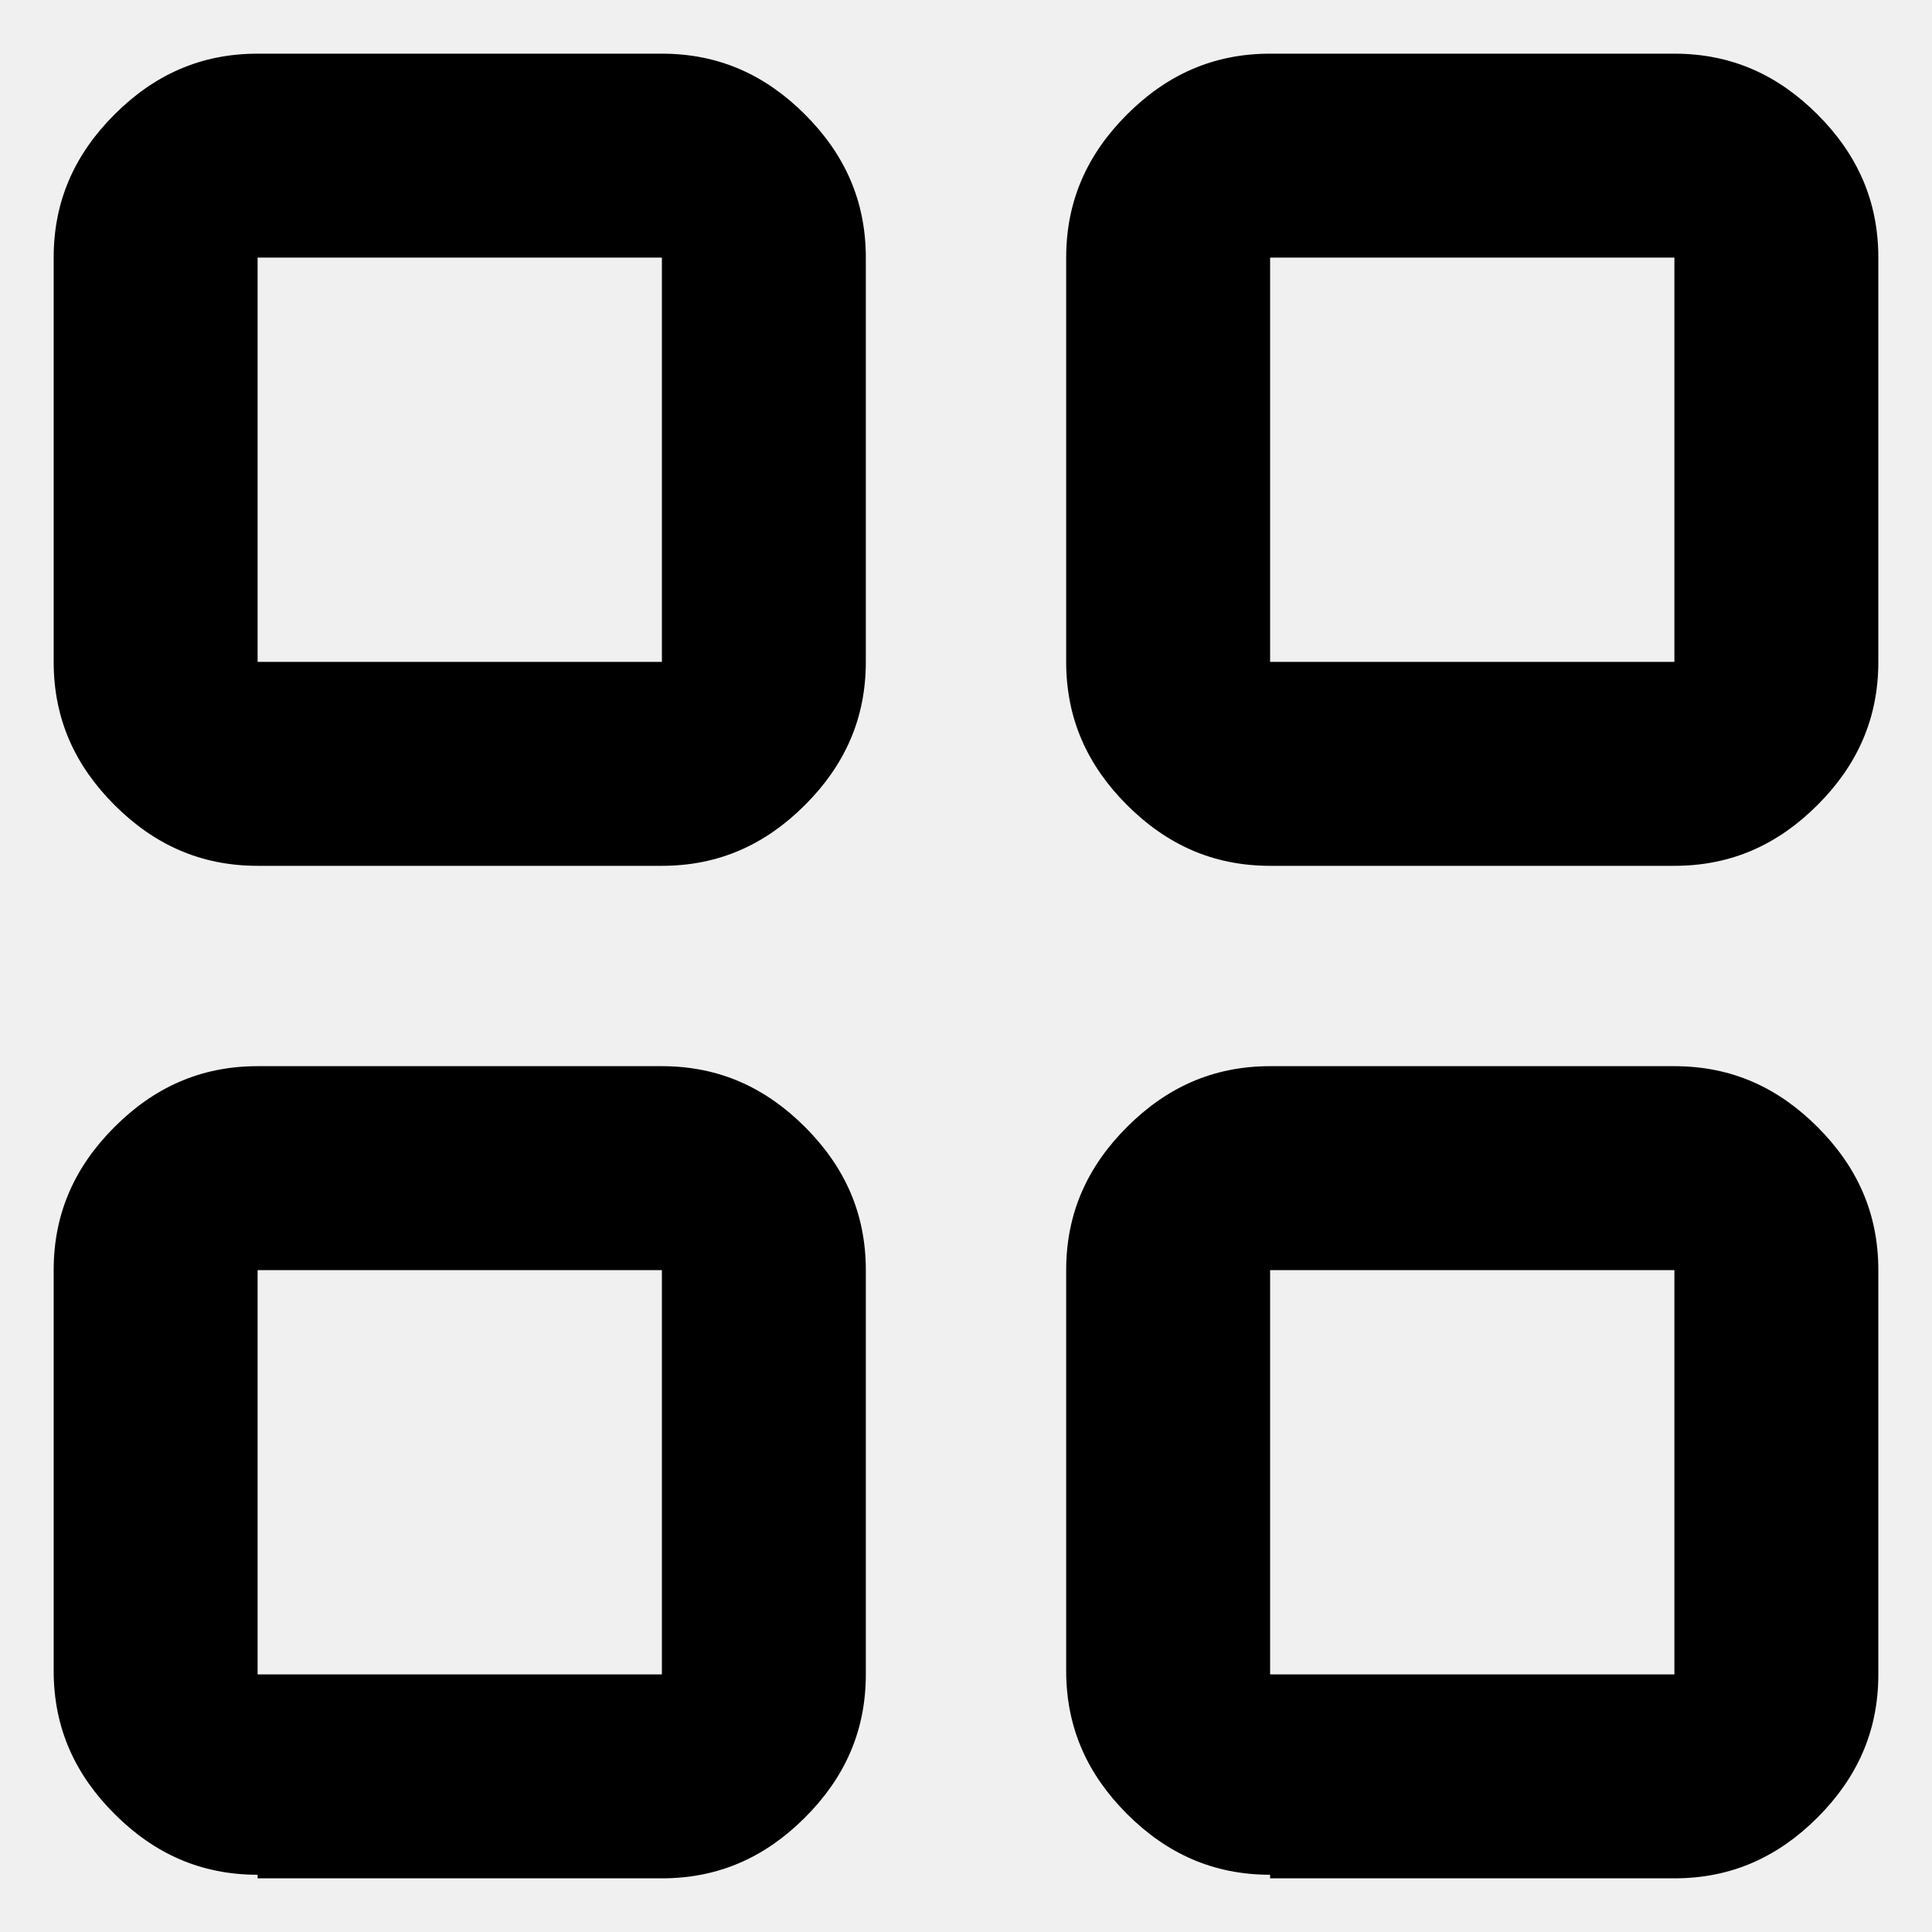
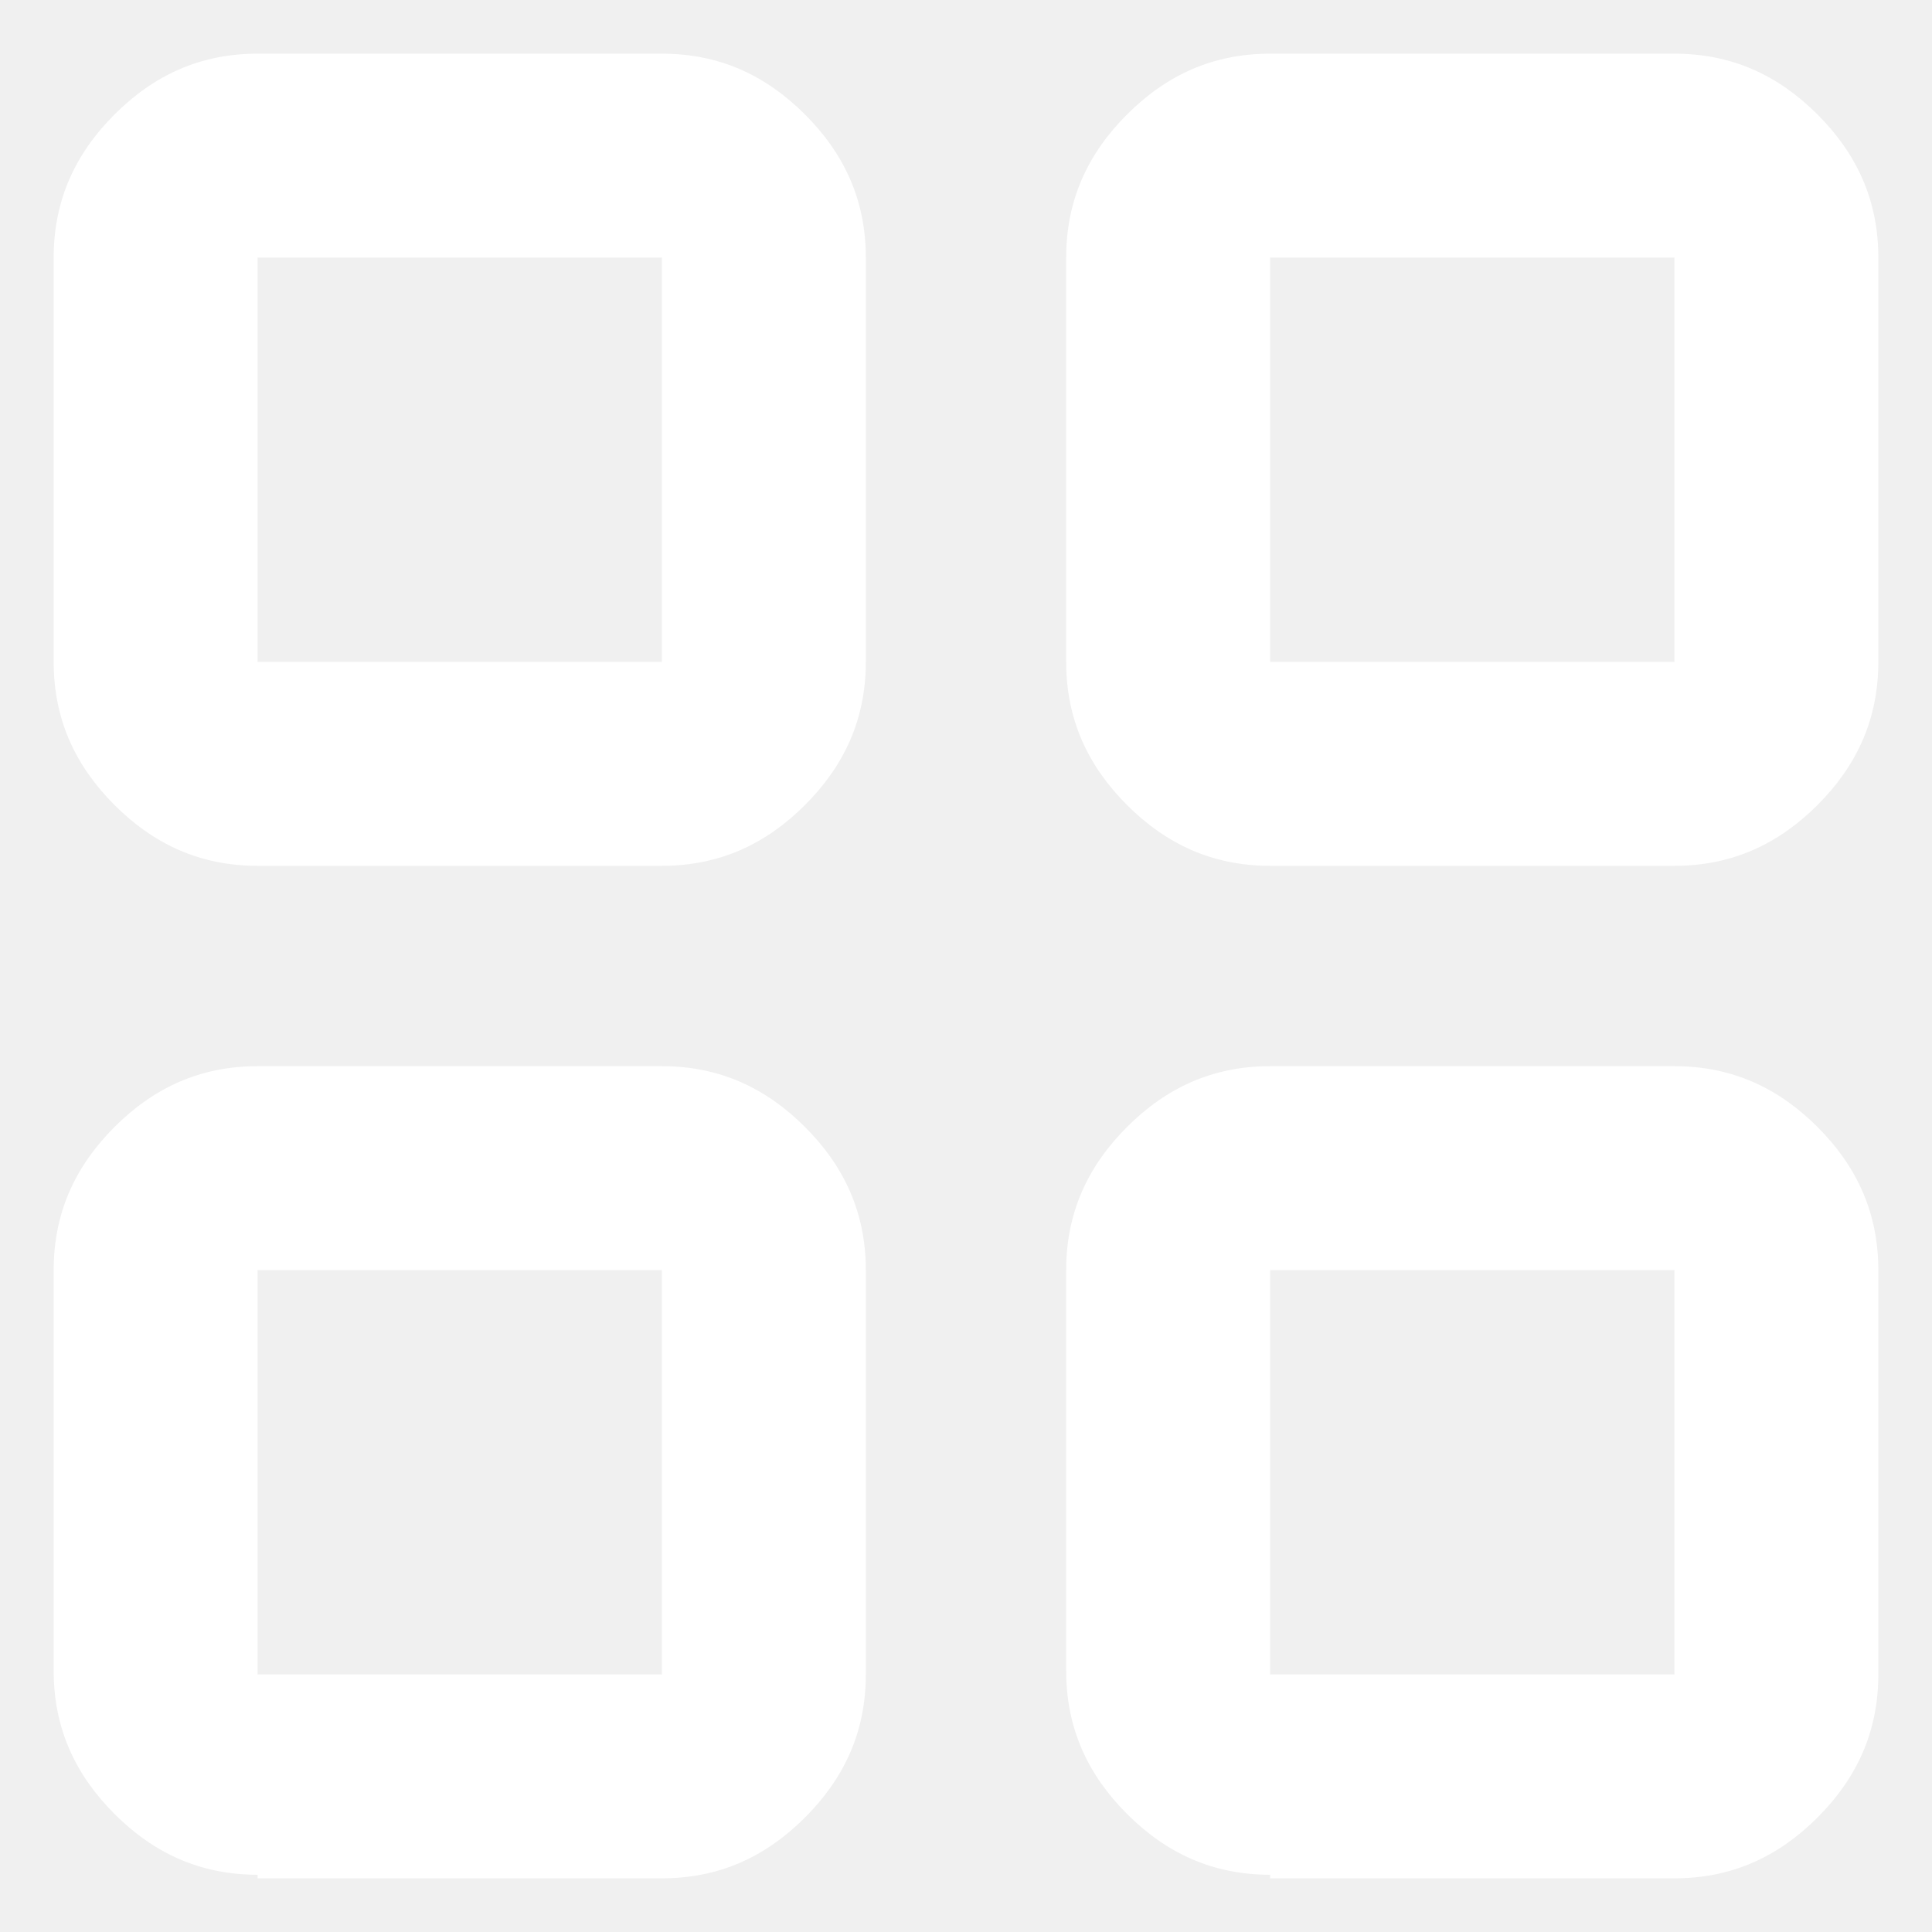
- <svg xmlns="http://www.w3.org/2000/svg" version="1.1" id="Capa_1" x="0px" y="0px" viewBox="0 0 54 54" style="enable-background:new 0 0 54 54;" xml:space="preserve">
+ <svg xmlns="http://www.w3.org/2000/svg" version="1.1" id="Capa_1" x="0px" y="0px" viewBox="0 0 54 54" style="enable-background:new 0 0 54 54; fill: #fff;" xml:space="preserve">
  <path d="M7.2,24.2c-1.6,0-2.9-0.6-4-1.7c-1.1-1.1-1.7-2.4-1.7-4V7.2c0-1.6,0.6-2.9,1.7-4s2.4-1.7,4-1.7h11.3c1.6,0,2.9,0.6,4,1.7  c1.1,1.1,1.7,2.4,1.7,4v11.3c0,1.6-0.6,2.9-1.7,4c-1.1,1.1-2.4,1.7-4,1.7H7.2z M7.2,52.4c-1.6,0-2.9-0.6-4-1.7s-1.7-2.4-1.7-4V35.5  c0-1.6,0.6-2.9,1.7-4s2.4-1.7,4-1.7h11.3c1.6,0,2.9,0.6,4,1.7c1.1,1.1,1.7,2.4,1.7,4v11.3c0,1.6-0.6,2.9-1.7,4  c-1.1,1.1-2.4,1.7-4,1.7H7.2z M35.5,24.2c-1.6,0-2.9-0.6-4-1.7c-1.1-1.1-1.7-2.4-1.7-4V7.2c0-1.6,0.6-2.9,1.7-4  c1.1-1.1,2.4-1.7,4-1.7h11.3c1.6,0,2.9,0.6,4,1.7c1.1,1.1,1.7,2.4,1.7,4v11.3c0,1.6-0.6,2.9-1.7,4c-1.1,1.1-2.4,1.7-4,1.7H35.5z   M35.5,52.4c-1.6,0-2.9-0.6-4-1.7c-1.1-1.1-1.7-2.4-1.7-4V35.5c0-1.6,0.6-2.9,1.7-4c1.1-1.1,2.4-1.7,4-1.7h11.3c1.6,0,2.9,0.6,4,1.7  c1.1,1.1,1.7,2.4,1.7,4v11.3c0,1.6-0.6,2.9-1.7,4c-1.1,1.1-2.4,1.7-4,1.7H35.5z M7.2,18.5h11.3V7.2H7.2V18.5z M35.5,18.5h11.3V7.2  H35.5V18.5z M35.5,46.8h11.3V35.5H35.5V46.8z M7.2,46.8h11.3V35.5H7.2V46.8z" />
</svg>
